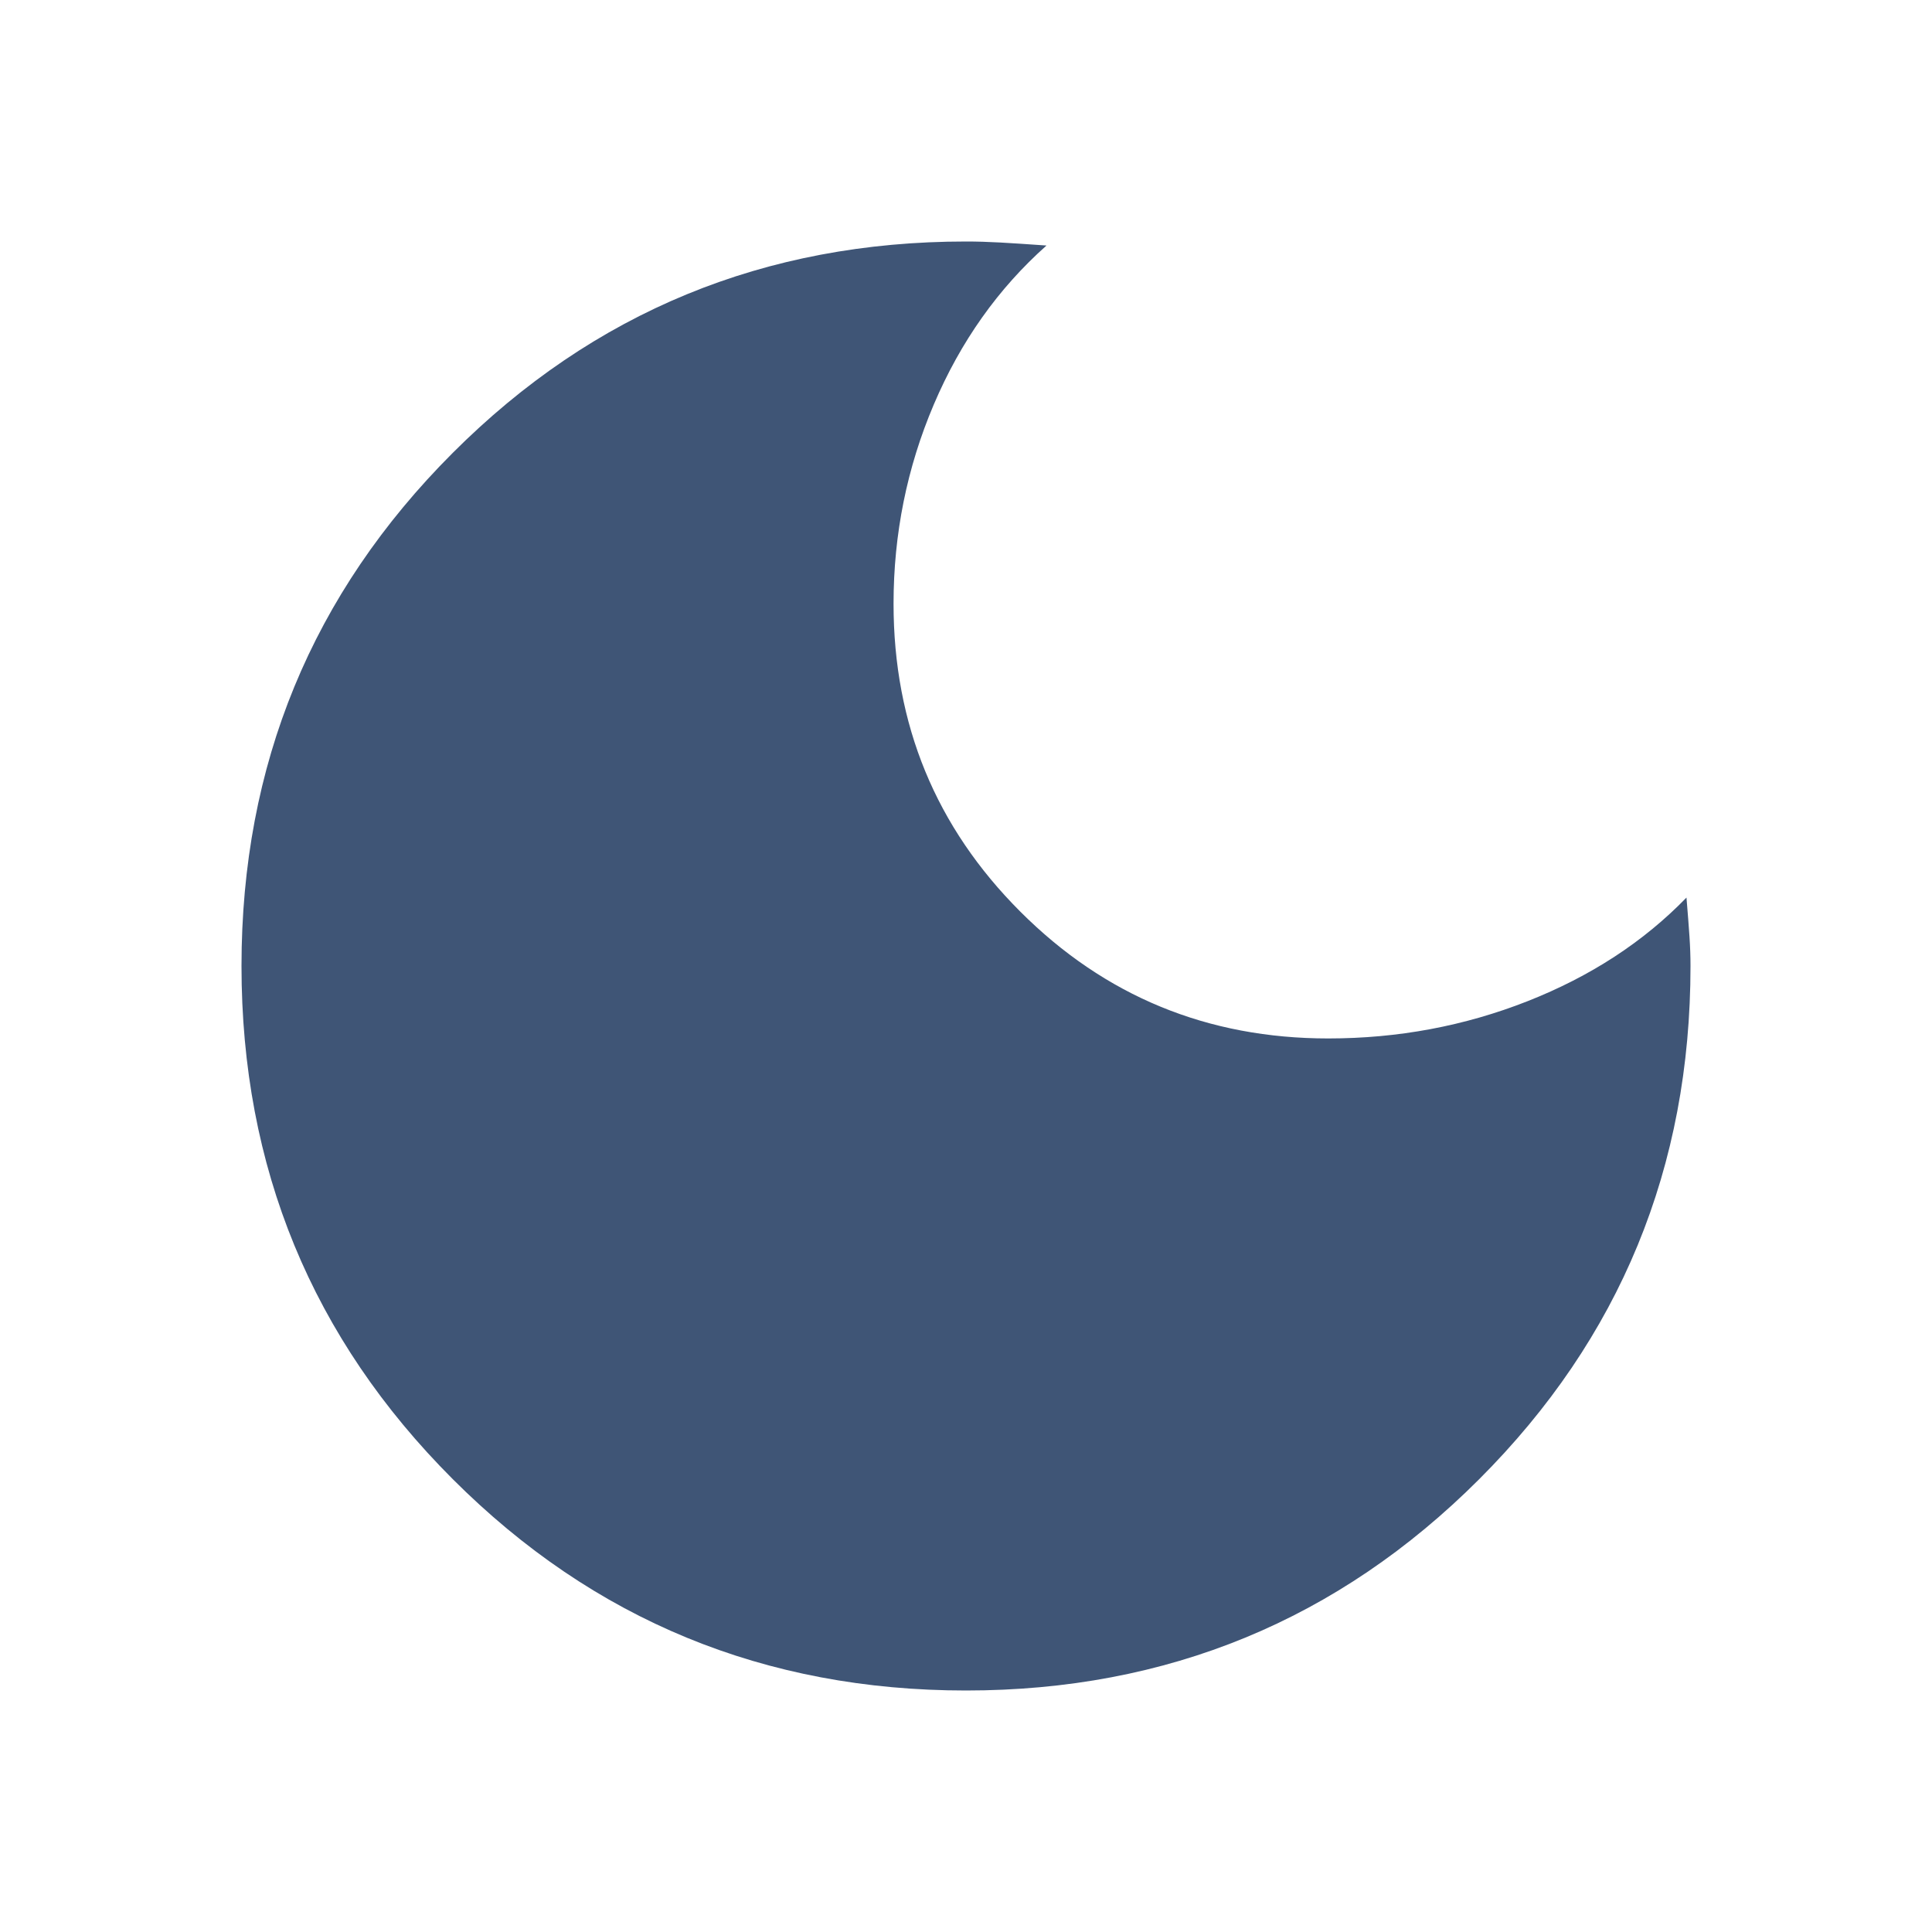
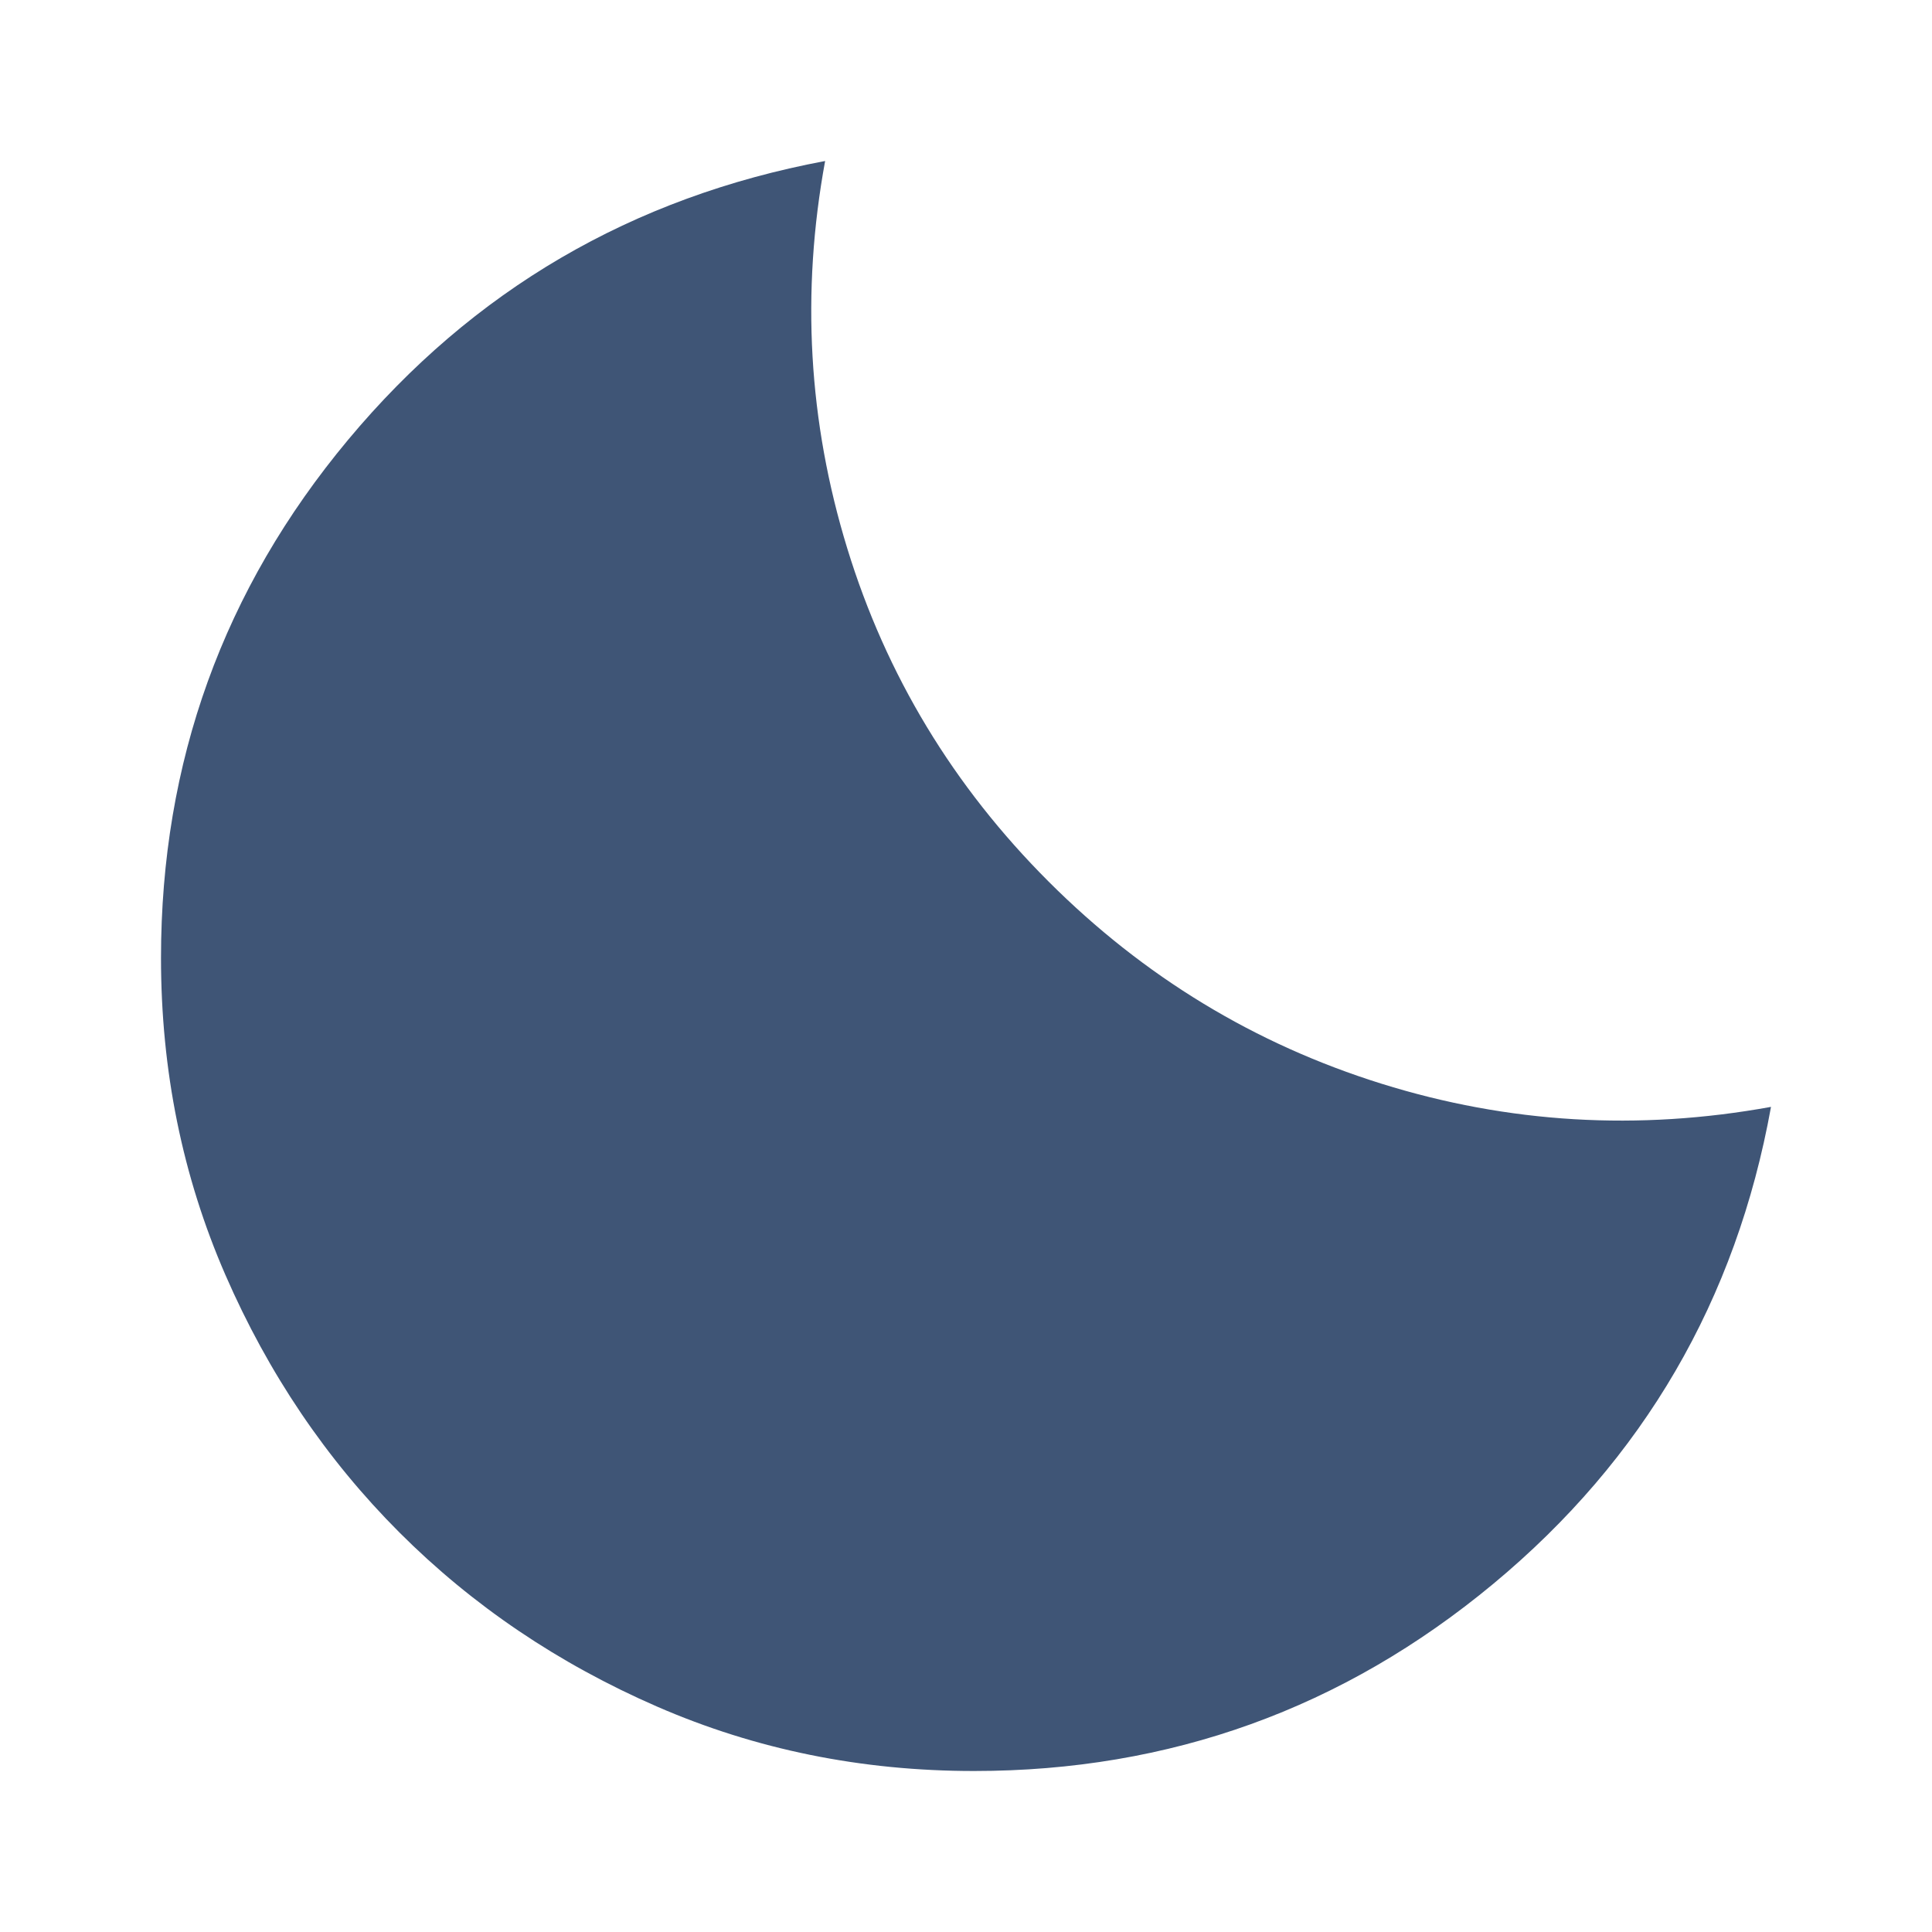
<svg xmlns="http://www.w3.org/2000/svg" height="24px" viewBox="0 -960 960 960" width="24px" fill="#3F5576">
-   <path d="M480-120q-150 0-255-105T120-480q0-150 105-255t255-105q8 0 17 .5t23 1.5q-36 32-56 79t-20 99q0 90 63 153t153 63q52 0 99-18.5t79-51.5q1 12 1.5 19.5t.5 14.5q0 150-105 255T480-120Z" />
+   <path d="M484-80q-84 0-157.5-32t-128-86.5Q144-253 112-326.5T80-484q0-146 93-257.5T410-880q-18 98 11 192.5T521-522q71 71 165.5 100.5T880-410q-26 144-138 237T484-80Z" />
</svg>
